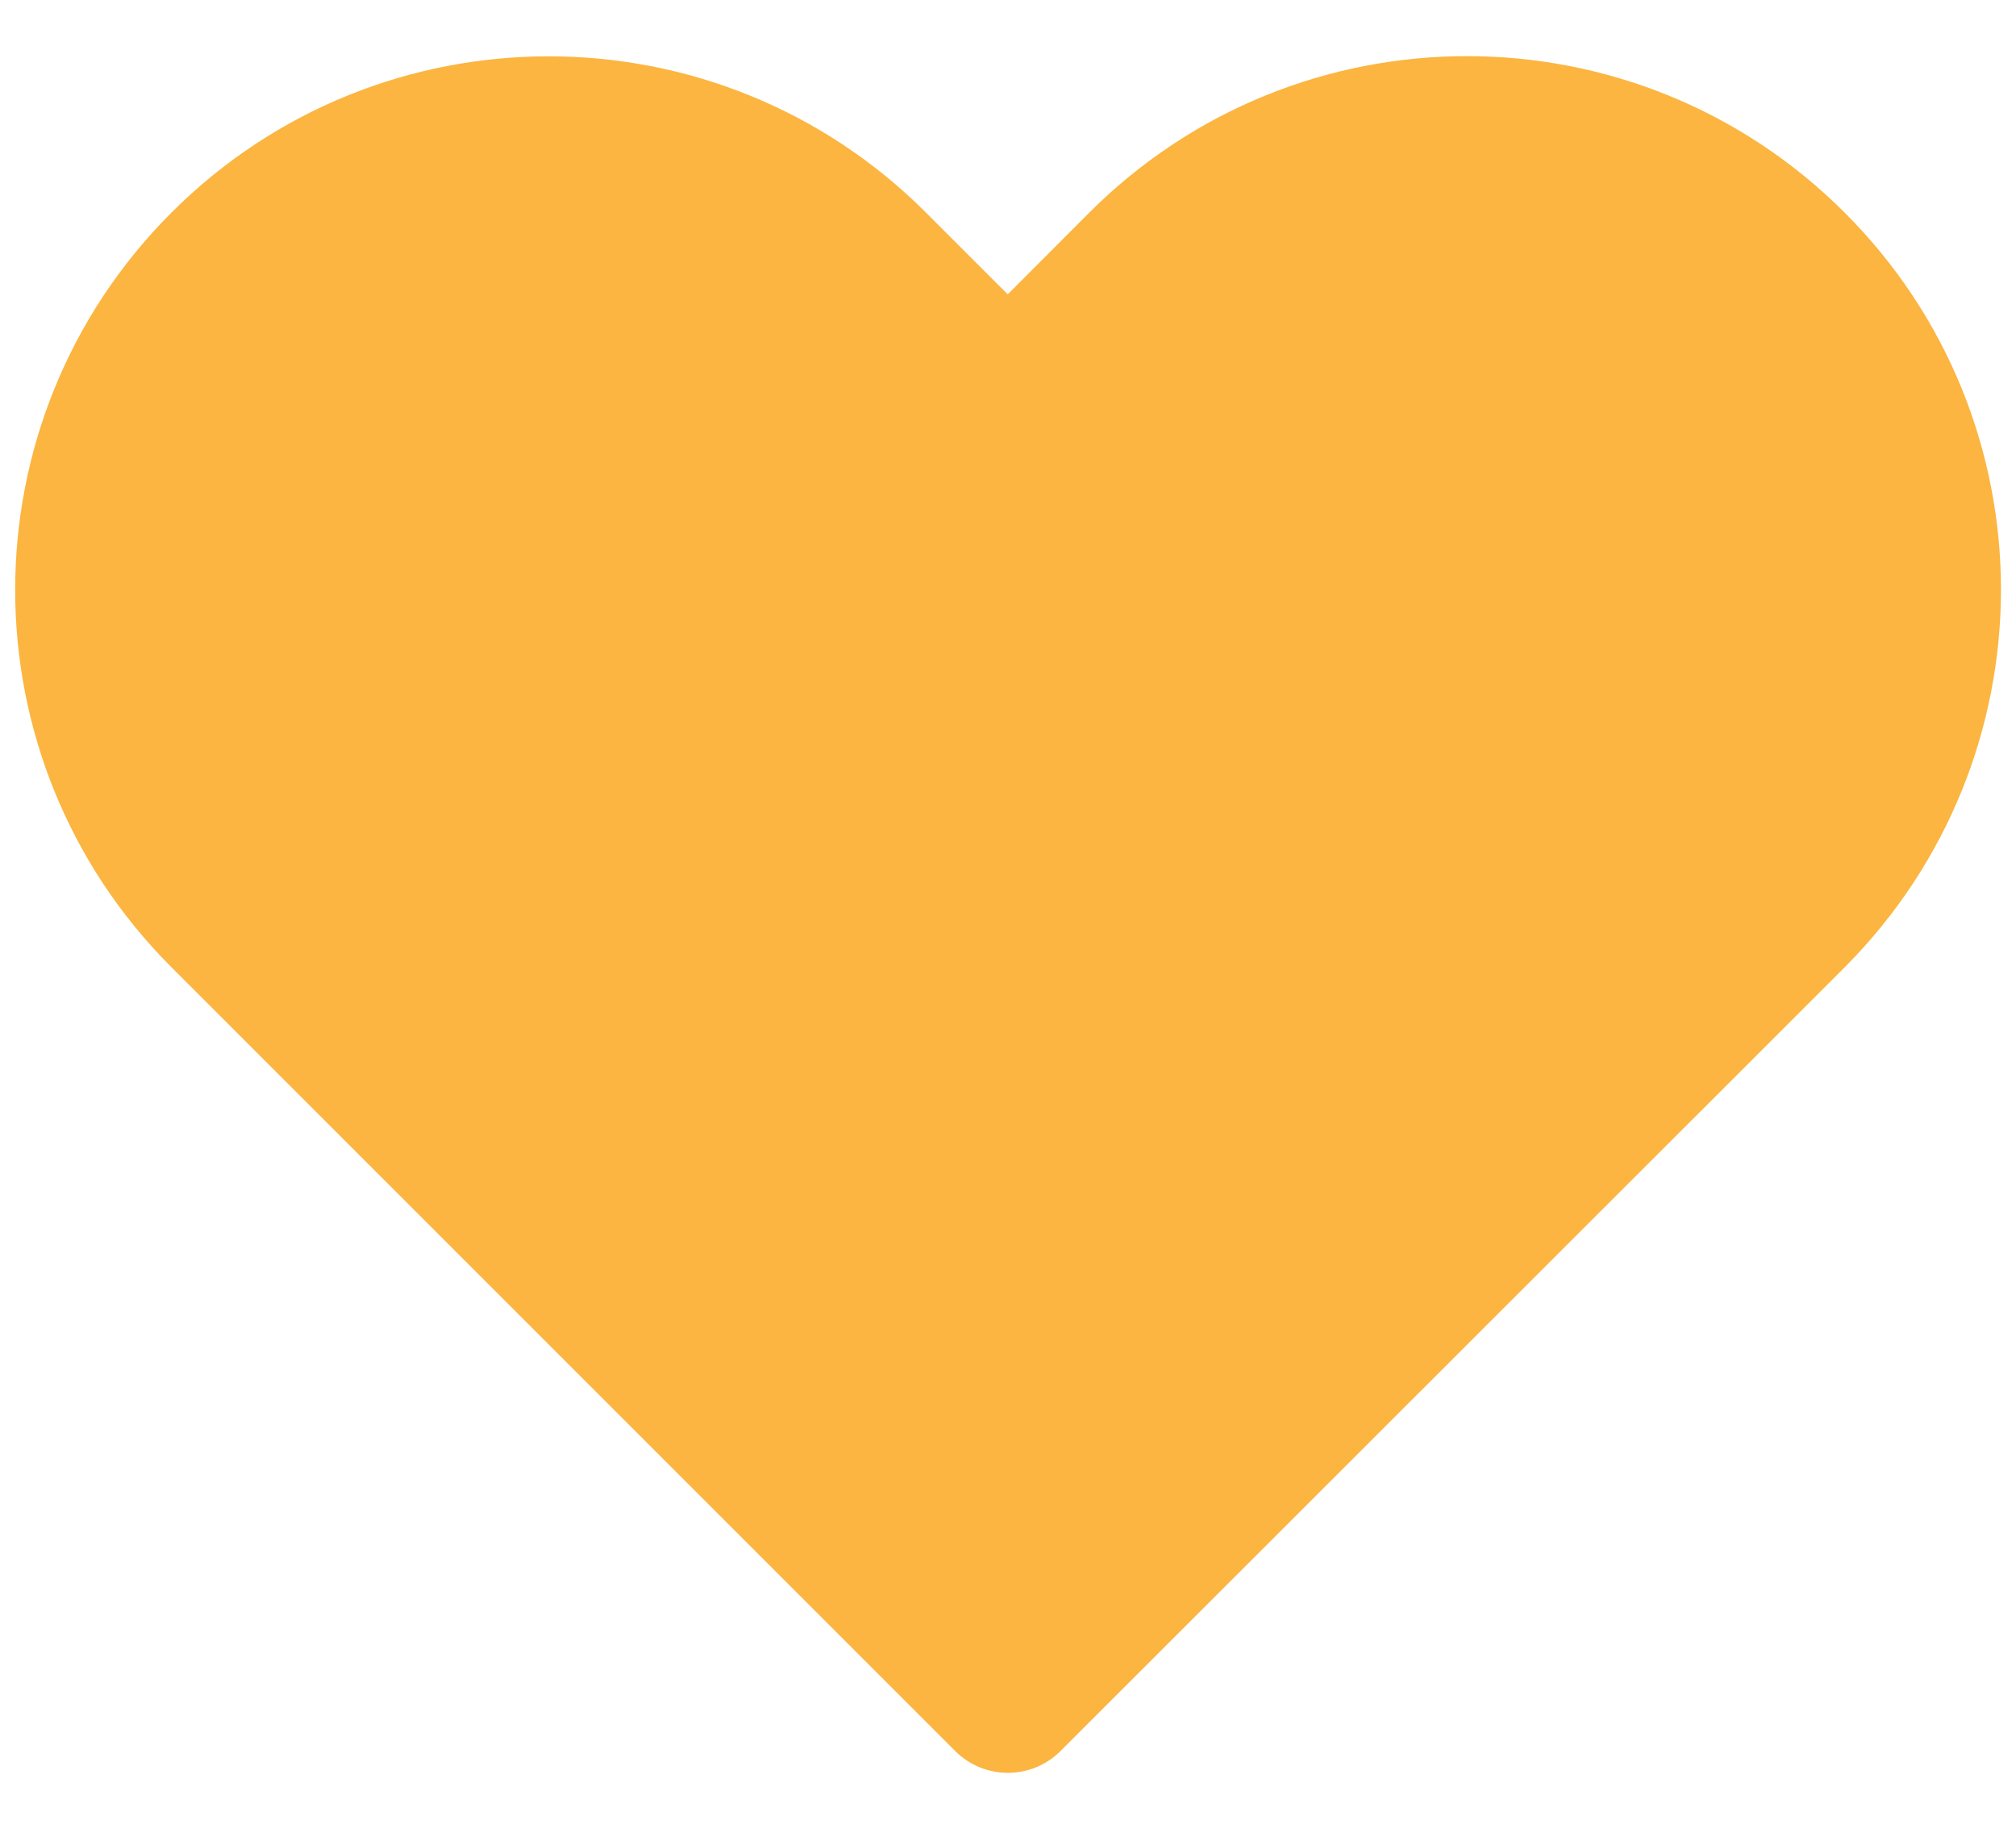
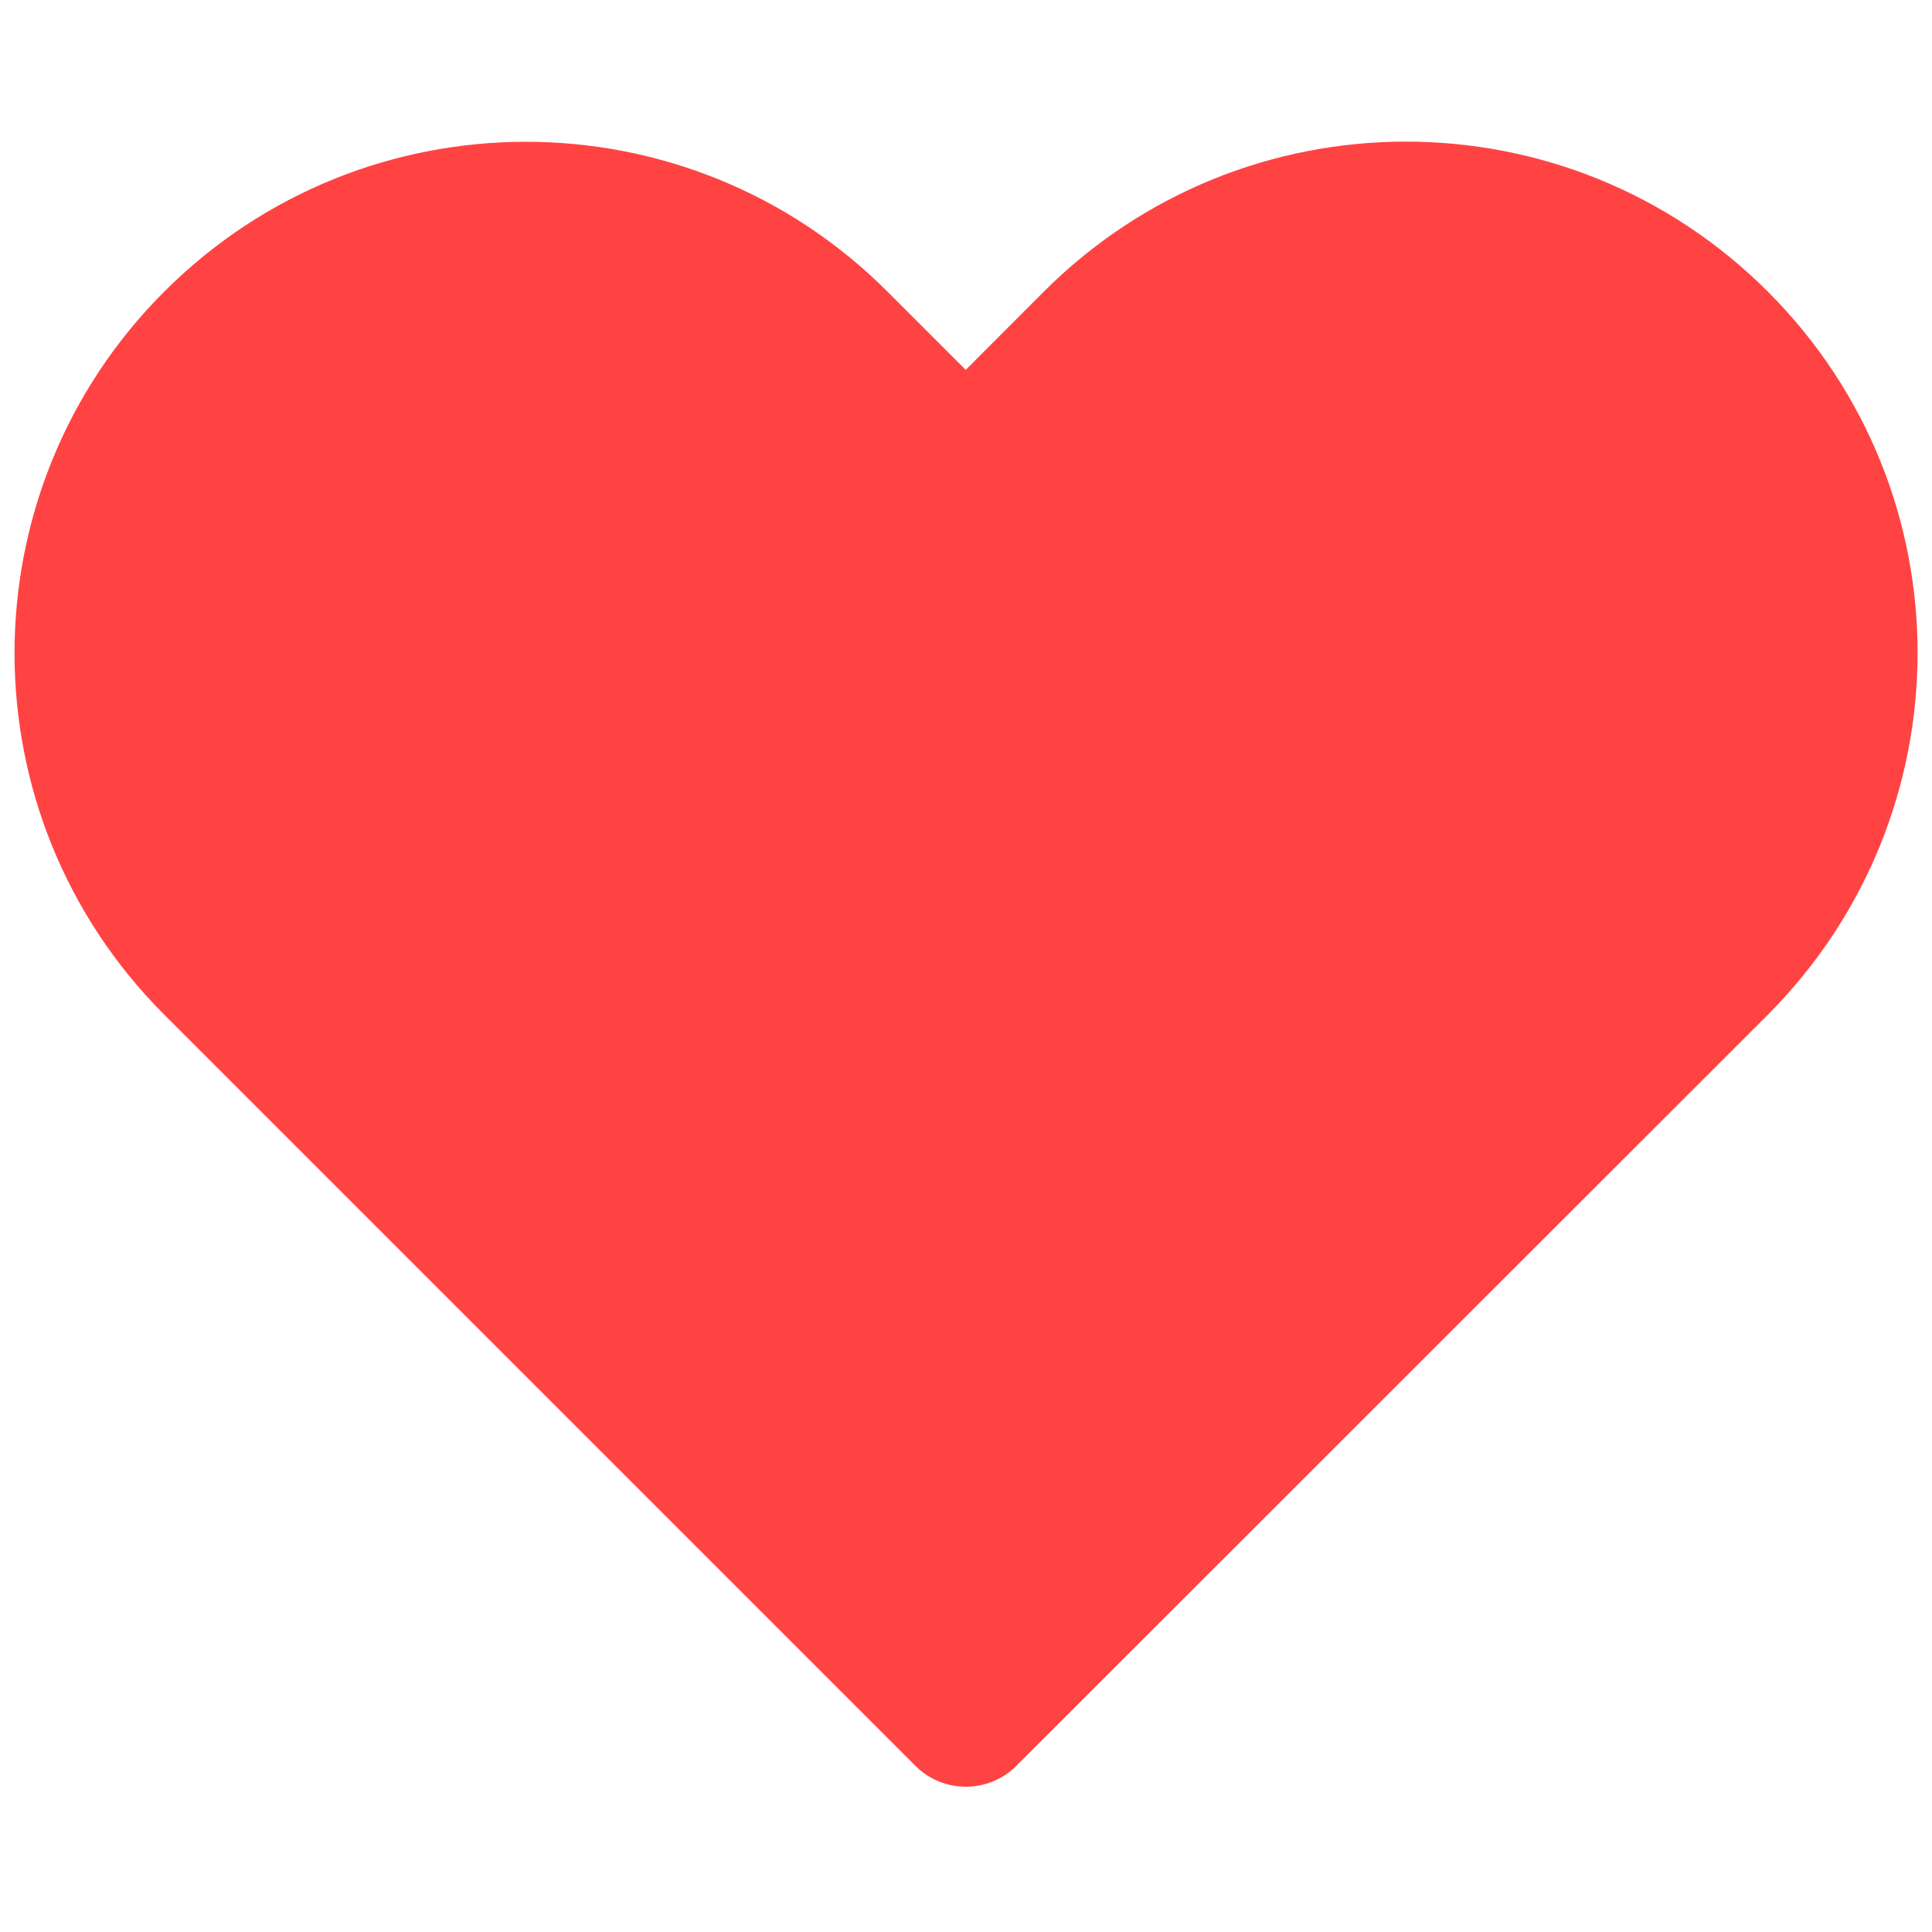
- <svg xmlns="http://www.w3.org/2000/svg" width="22" height="20" viewBox="0 0 22 20" fill="none">
-   <path d="M11.886 2.321L10.997 3.212L10.105 2.32C7.831 0.046 4.145 0.046 1.871 2.32C-0.403 4.594 -0.403 8.281 1.871 10.555L10.424 19.108C10.741 19.425 11.256 19.425 11.573 19.108L20.133 10.553C22.402 8.272 22.406 4.595 20.131 2.321C17.853 0.043 14.165 0.043 11.886 2.321Z" fill="#FBB540" />
+ <svg xmlns="http://www.w3.org/2000/svg" width="28" height="28" viewBox="0 0 22 20" fill="none">
+   <path d="M11.886 2.321L10.997 3.212L10.105 2.32C7.831 0.046 4.145 0.046 1.871 2.32C-0.403 4.594 -0.403 8.281 1.871 10.555L10.424 19.108C10.741 19.425 11.256 19.425 11.573 19.108L20.133 10.553C22.402 8.272 22.406 4.595 20.131 2.321C17.853 0.043 14.165 0.043 11.886 2.321Z" fill="#ff4343" />
</svg>
